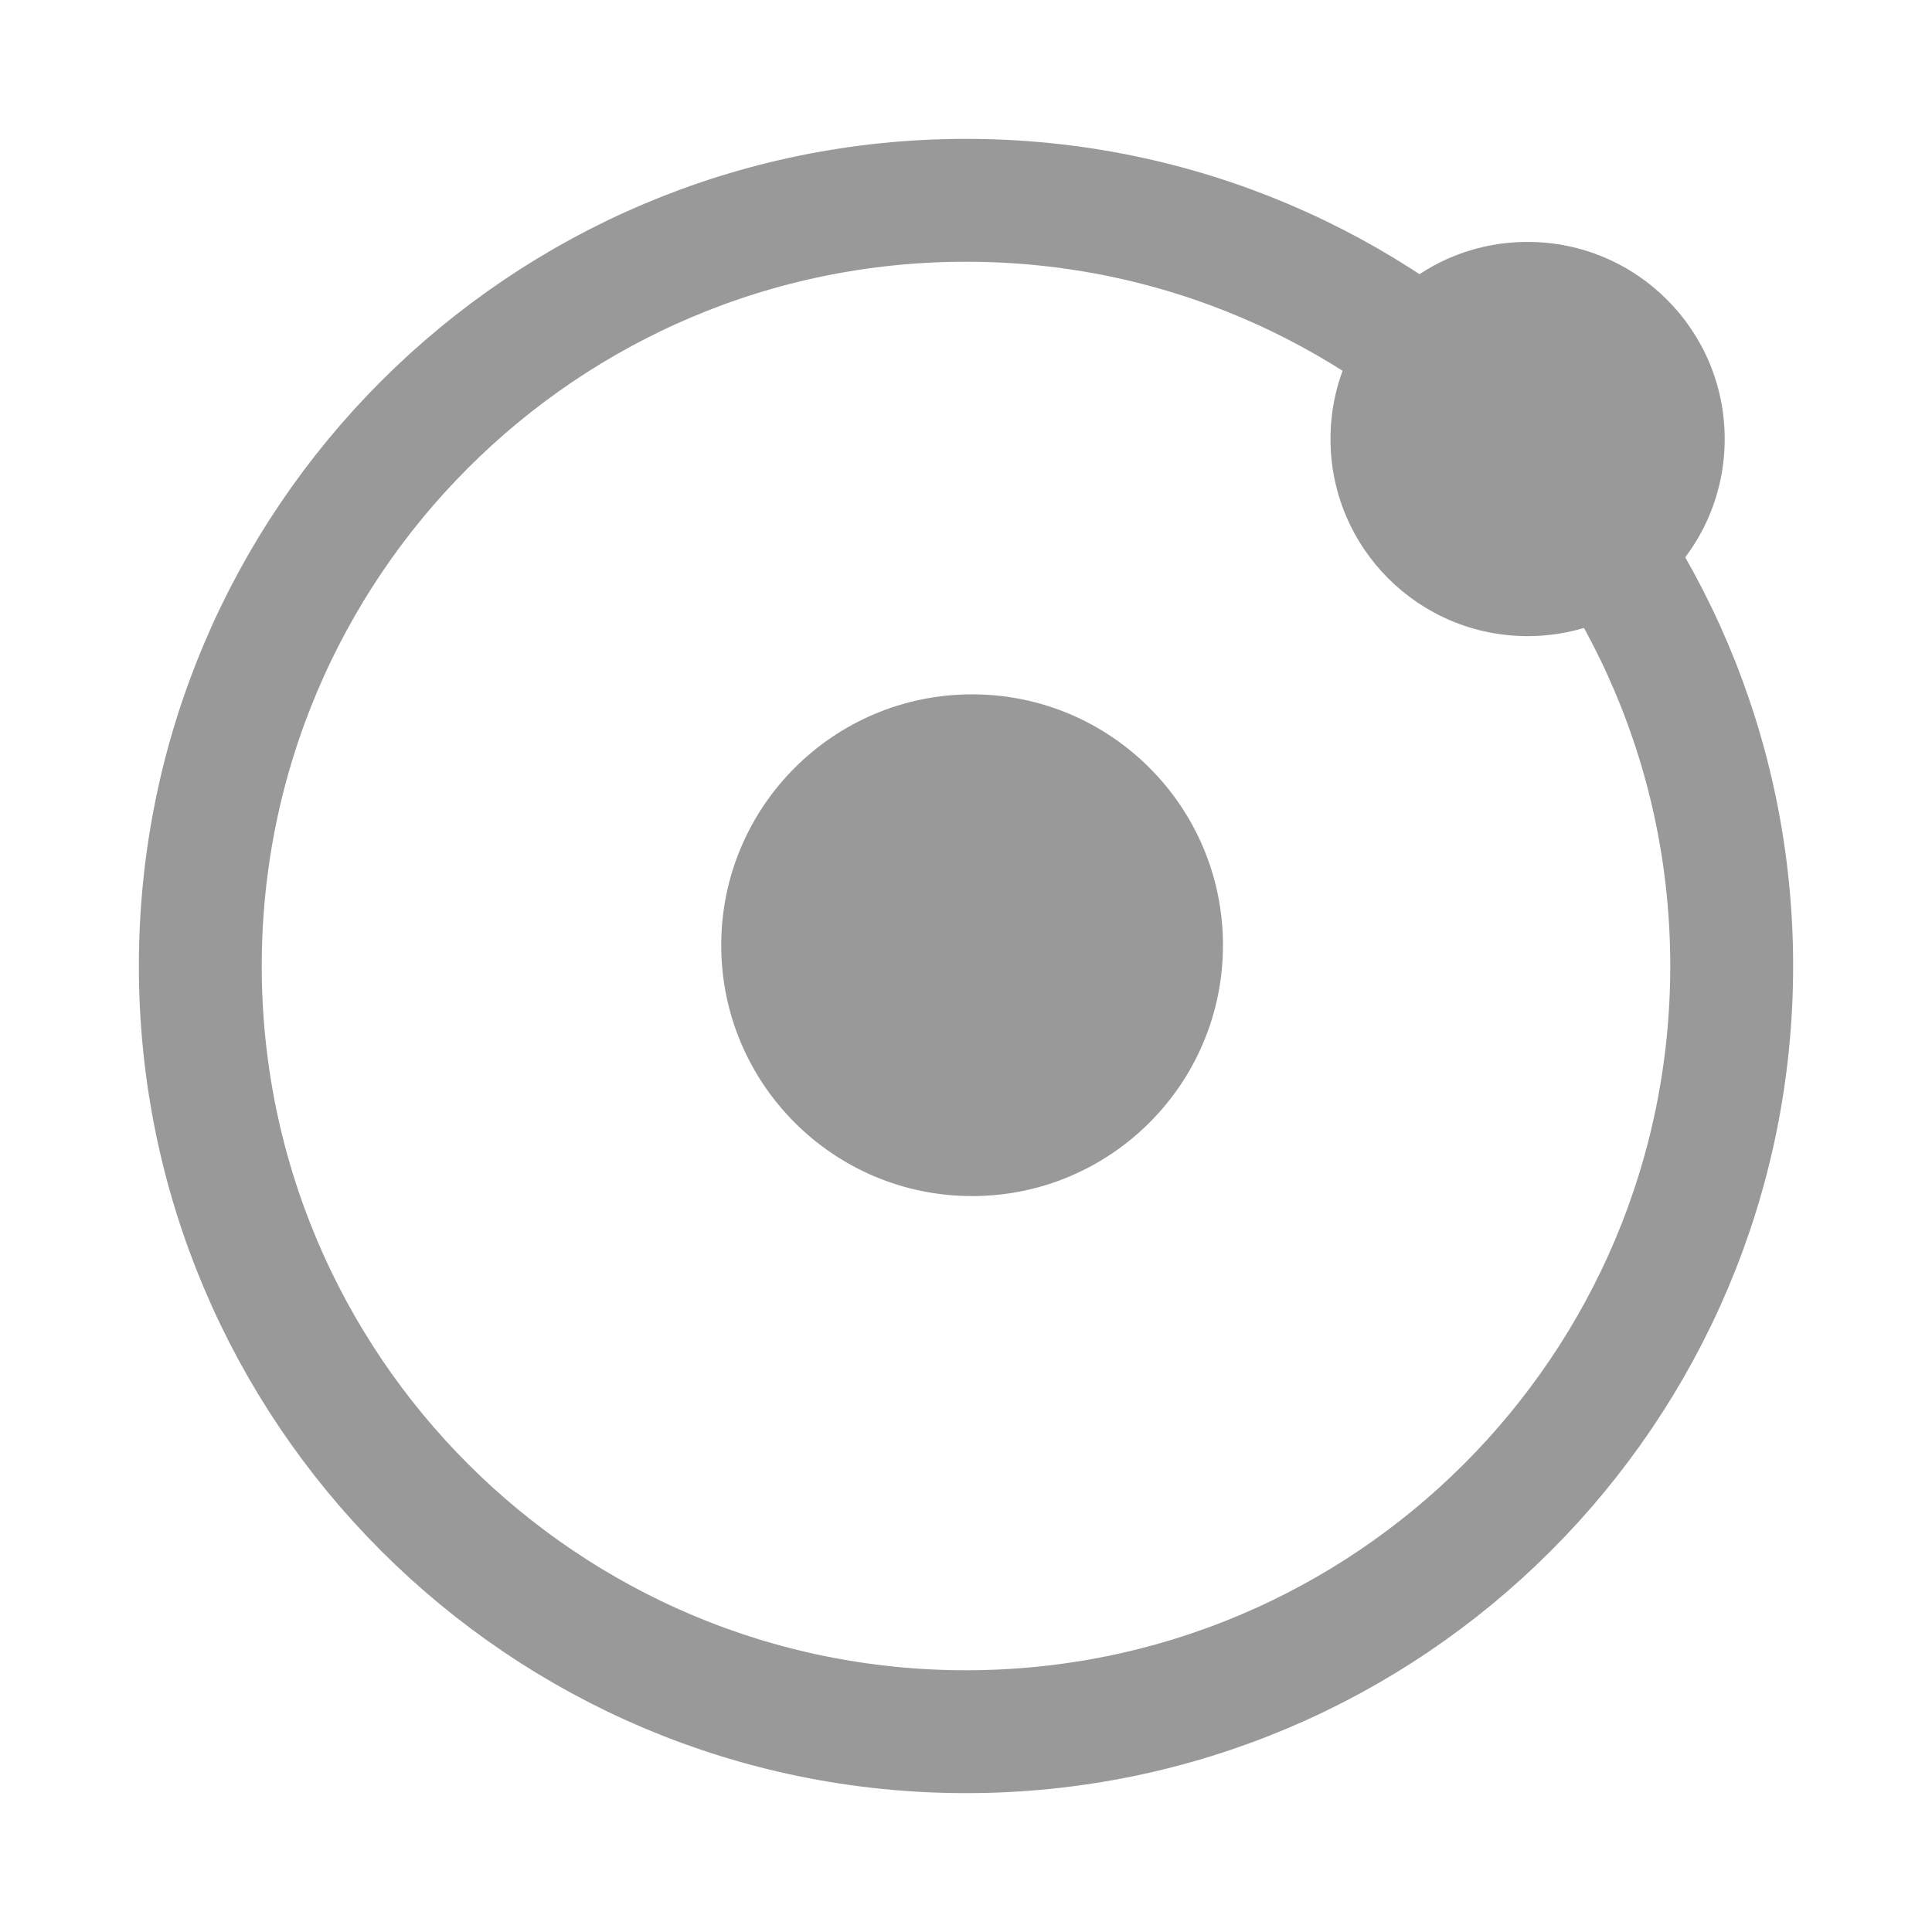
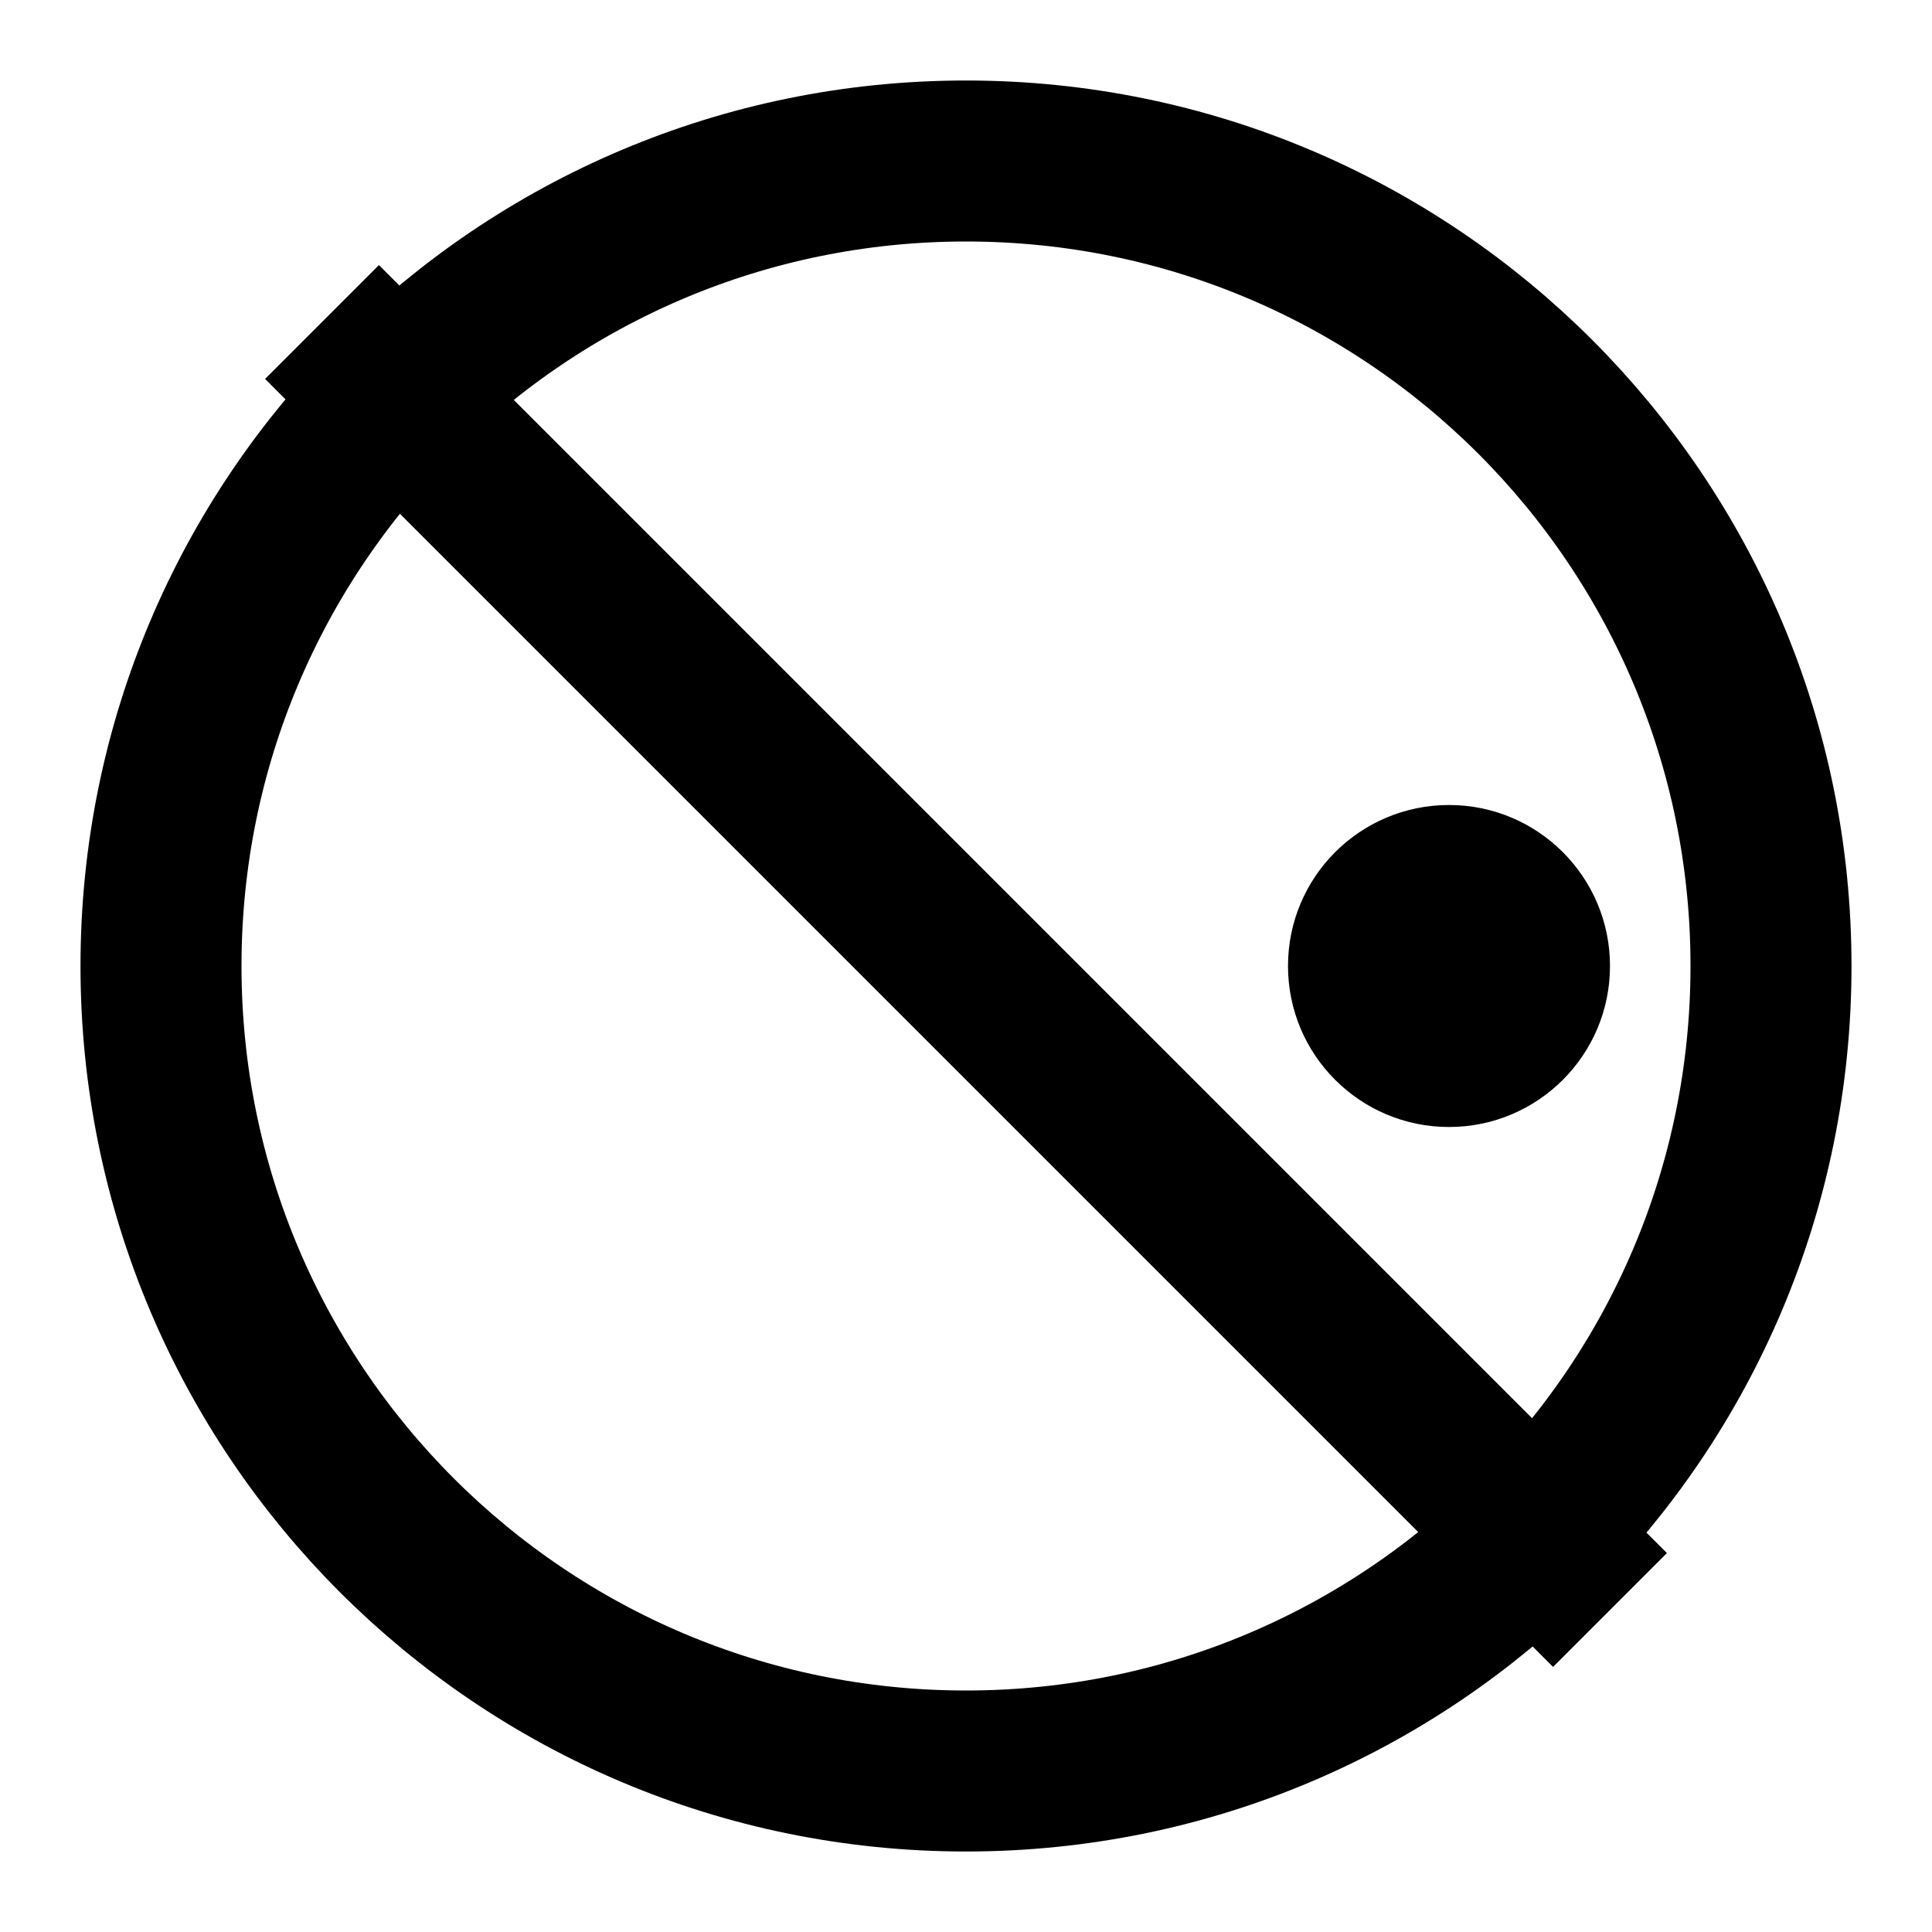
- <svg xmlns="http://www.w3.org/2000/svg" width="293.511mm" height="293.511mm" version="1.1" viewBox="0 0 293.511 293.511" id="svg2">
-   <defs id="defs2" />
-   <g id="clock" transform="matrix(0.98984,0,0,0.98984,48.79901,1.842989)" fill="none" stroke="#000000" stroke-linecap="round">
-     <circle id="clock-circle" cx="98.962" cy="146.4" r="117.519" stroke-width="13.133" style="stroke:#999999;stroke-width:18.858;stroke-dasharray:none;stroke-opacity:1" />
-     <circle style="fill:#999999;fill-opacity:1;stroke:none;stroke-width:30.847" id="path1" cx="185.154" cy="65.518" r="30.252" />
-     <circle style="fill:#999999;fill-opacity:1;stroke:none;stroke-width:39.26" id="circle1" cx="99.898" cy="143.21" r="38.503" />
-   </g>
+ <svg xmlns="http://www.w3.org/2000/svg" viewBox="0 0 24 24">
+   <circle cx="12" cy="12" r="10" fill="none" stroke="black" stroke-width="2" />
+   <circle cx="18" cy="12" r="2" fill="black" />
+   <line x1="4" y1="4" x2="20" y2="20" stroke="black" stroke-width="2" />
</svg>
